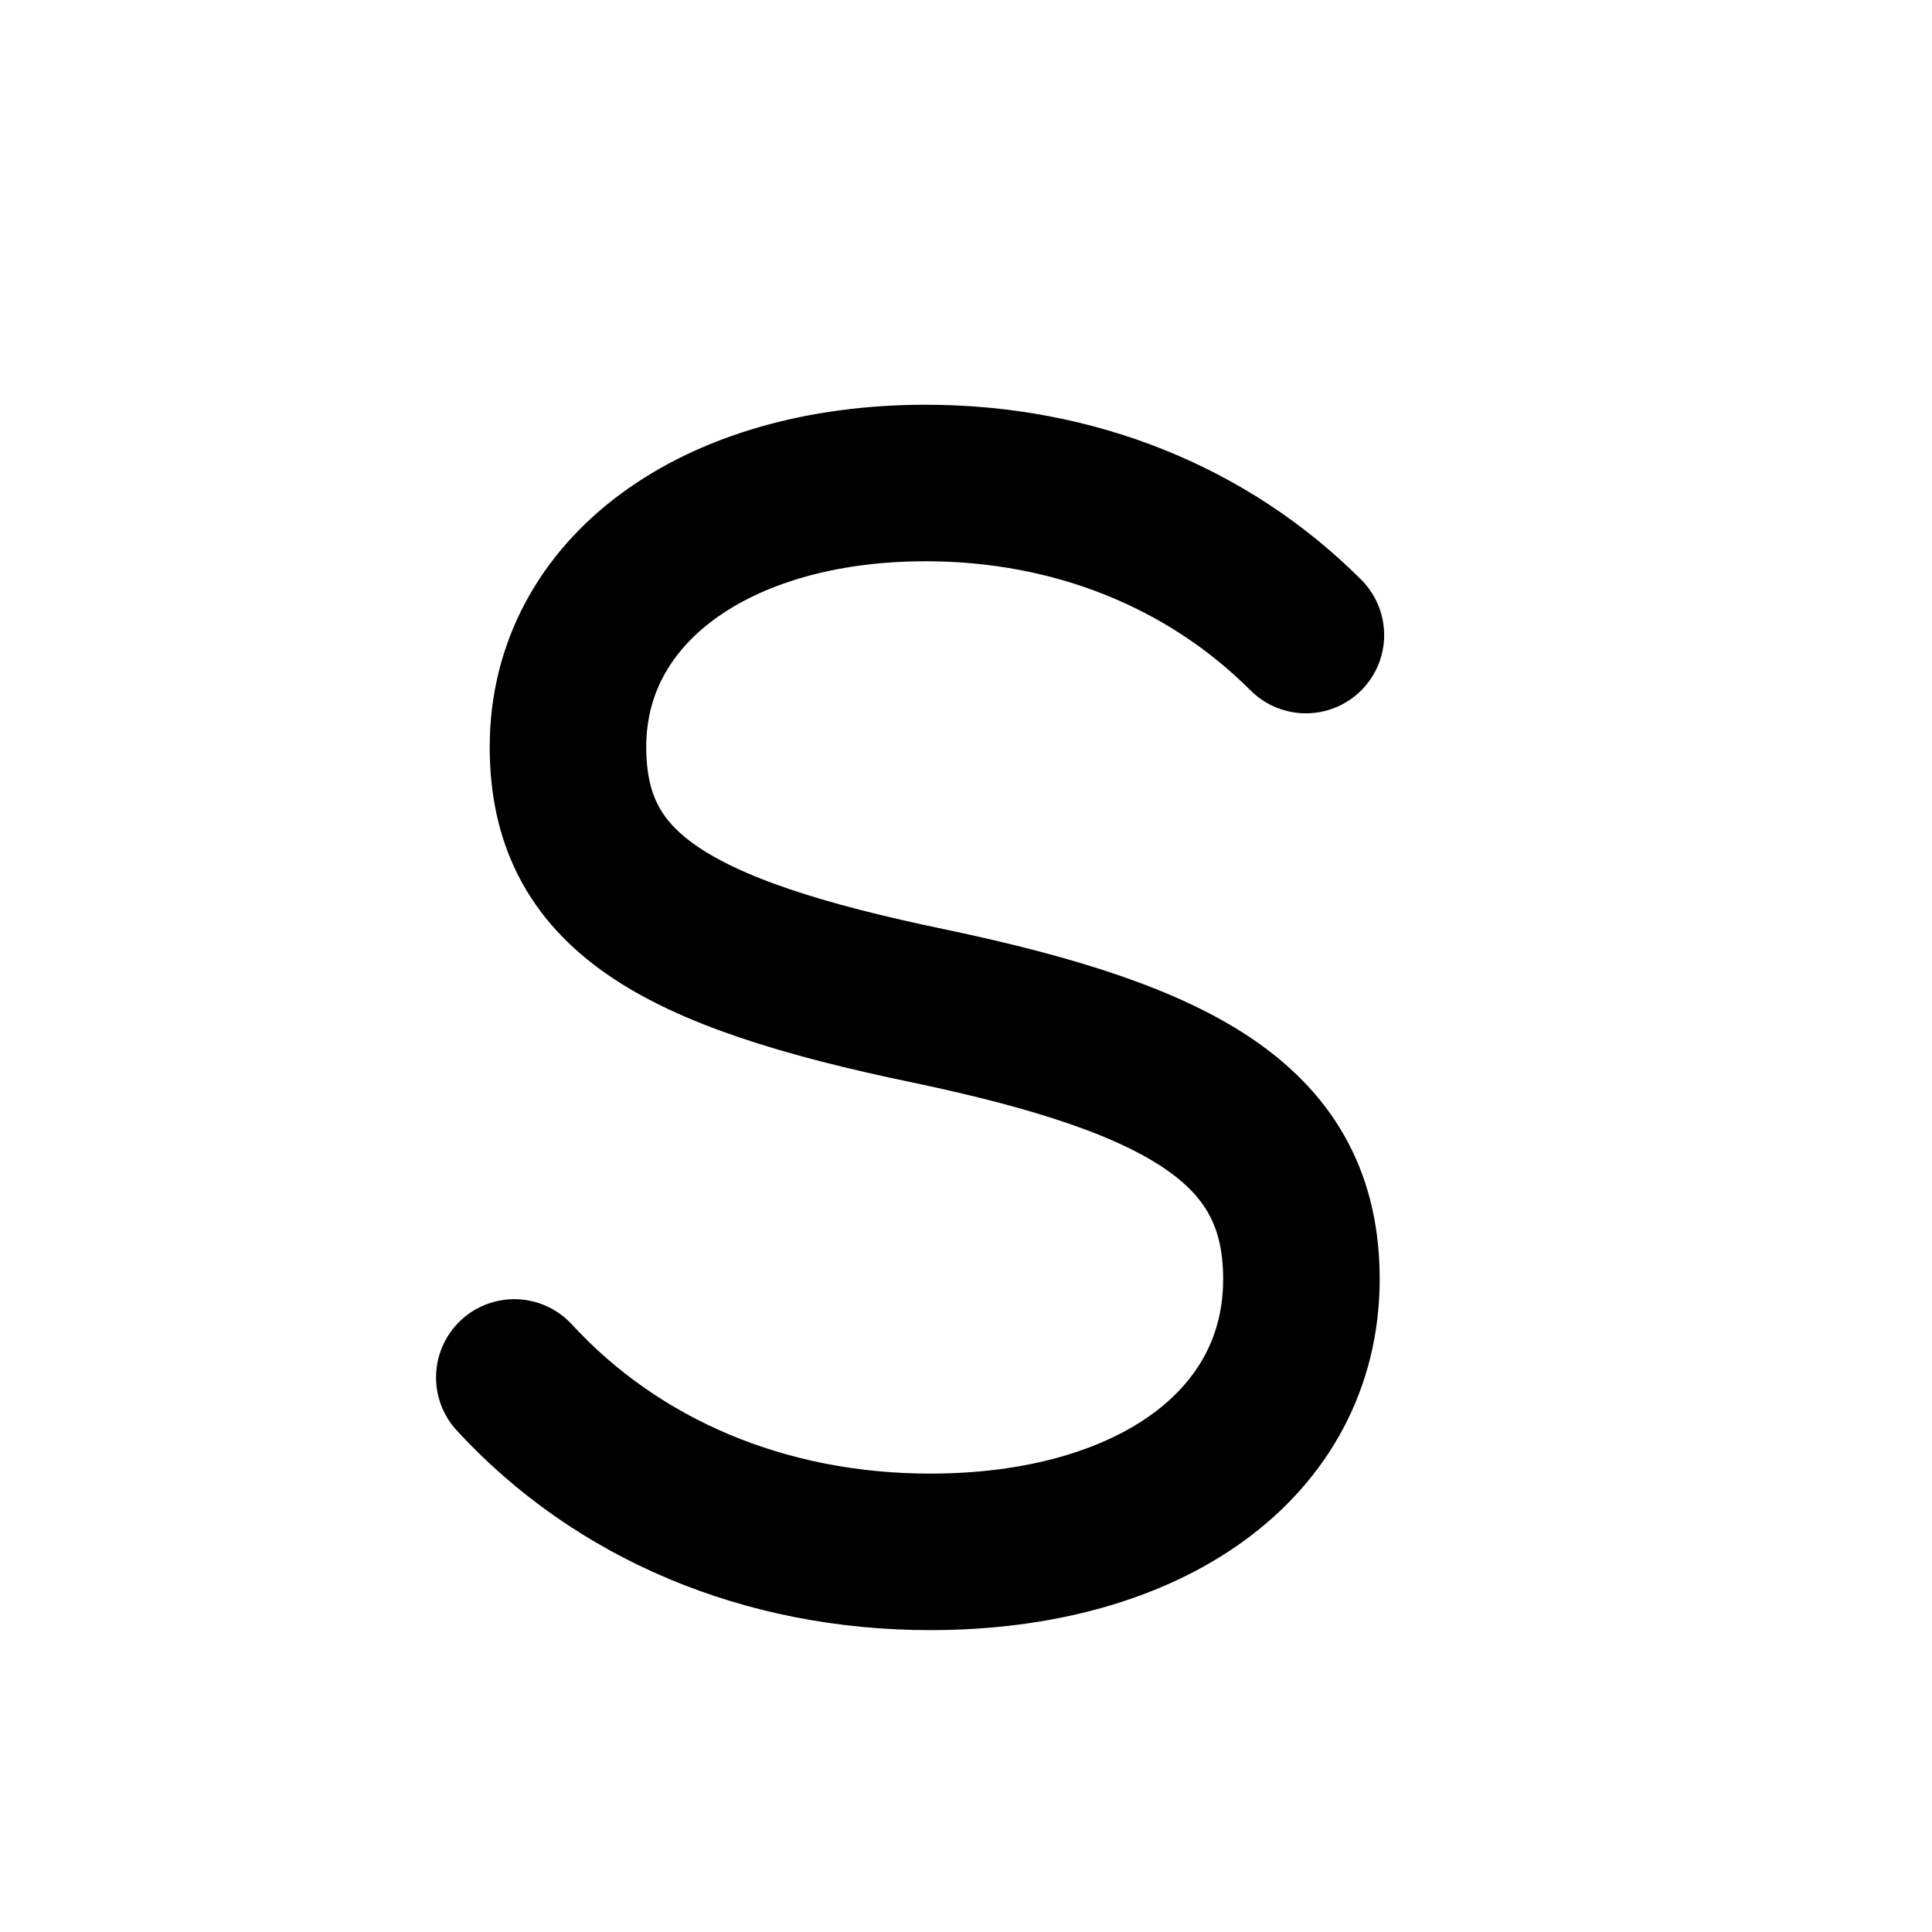
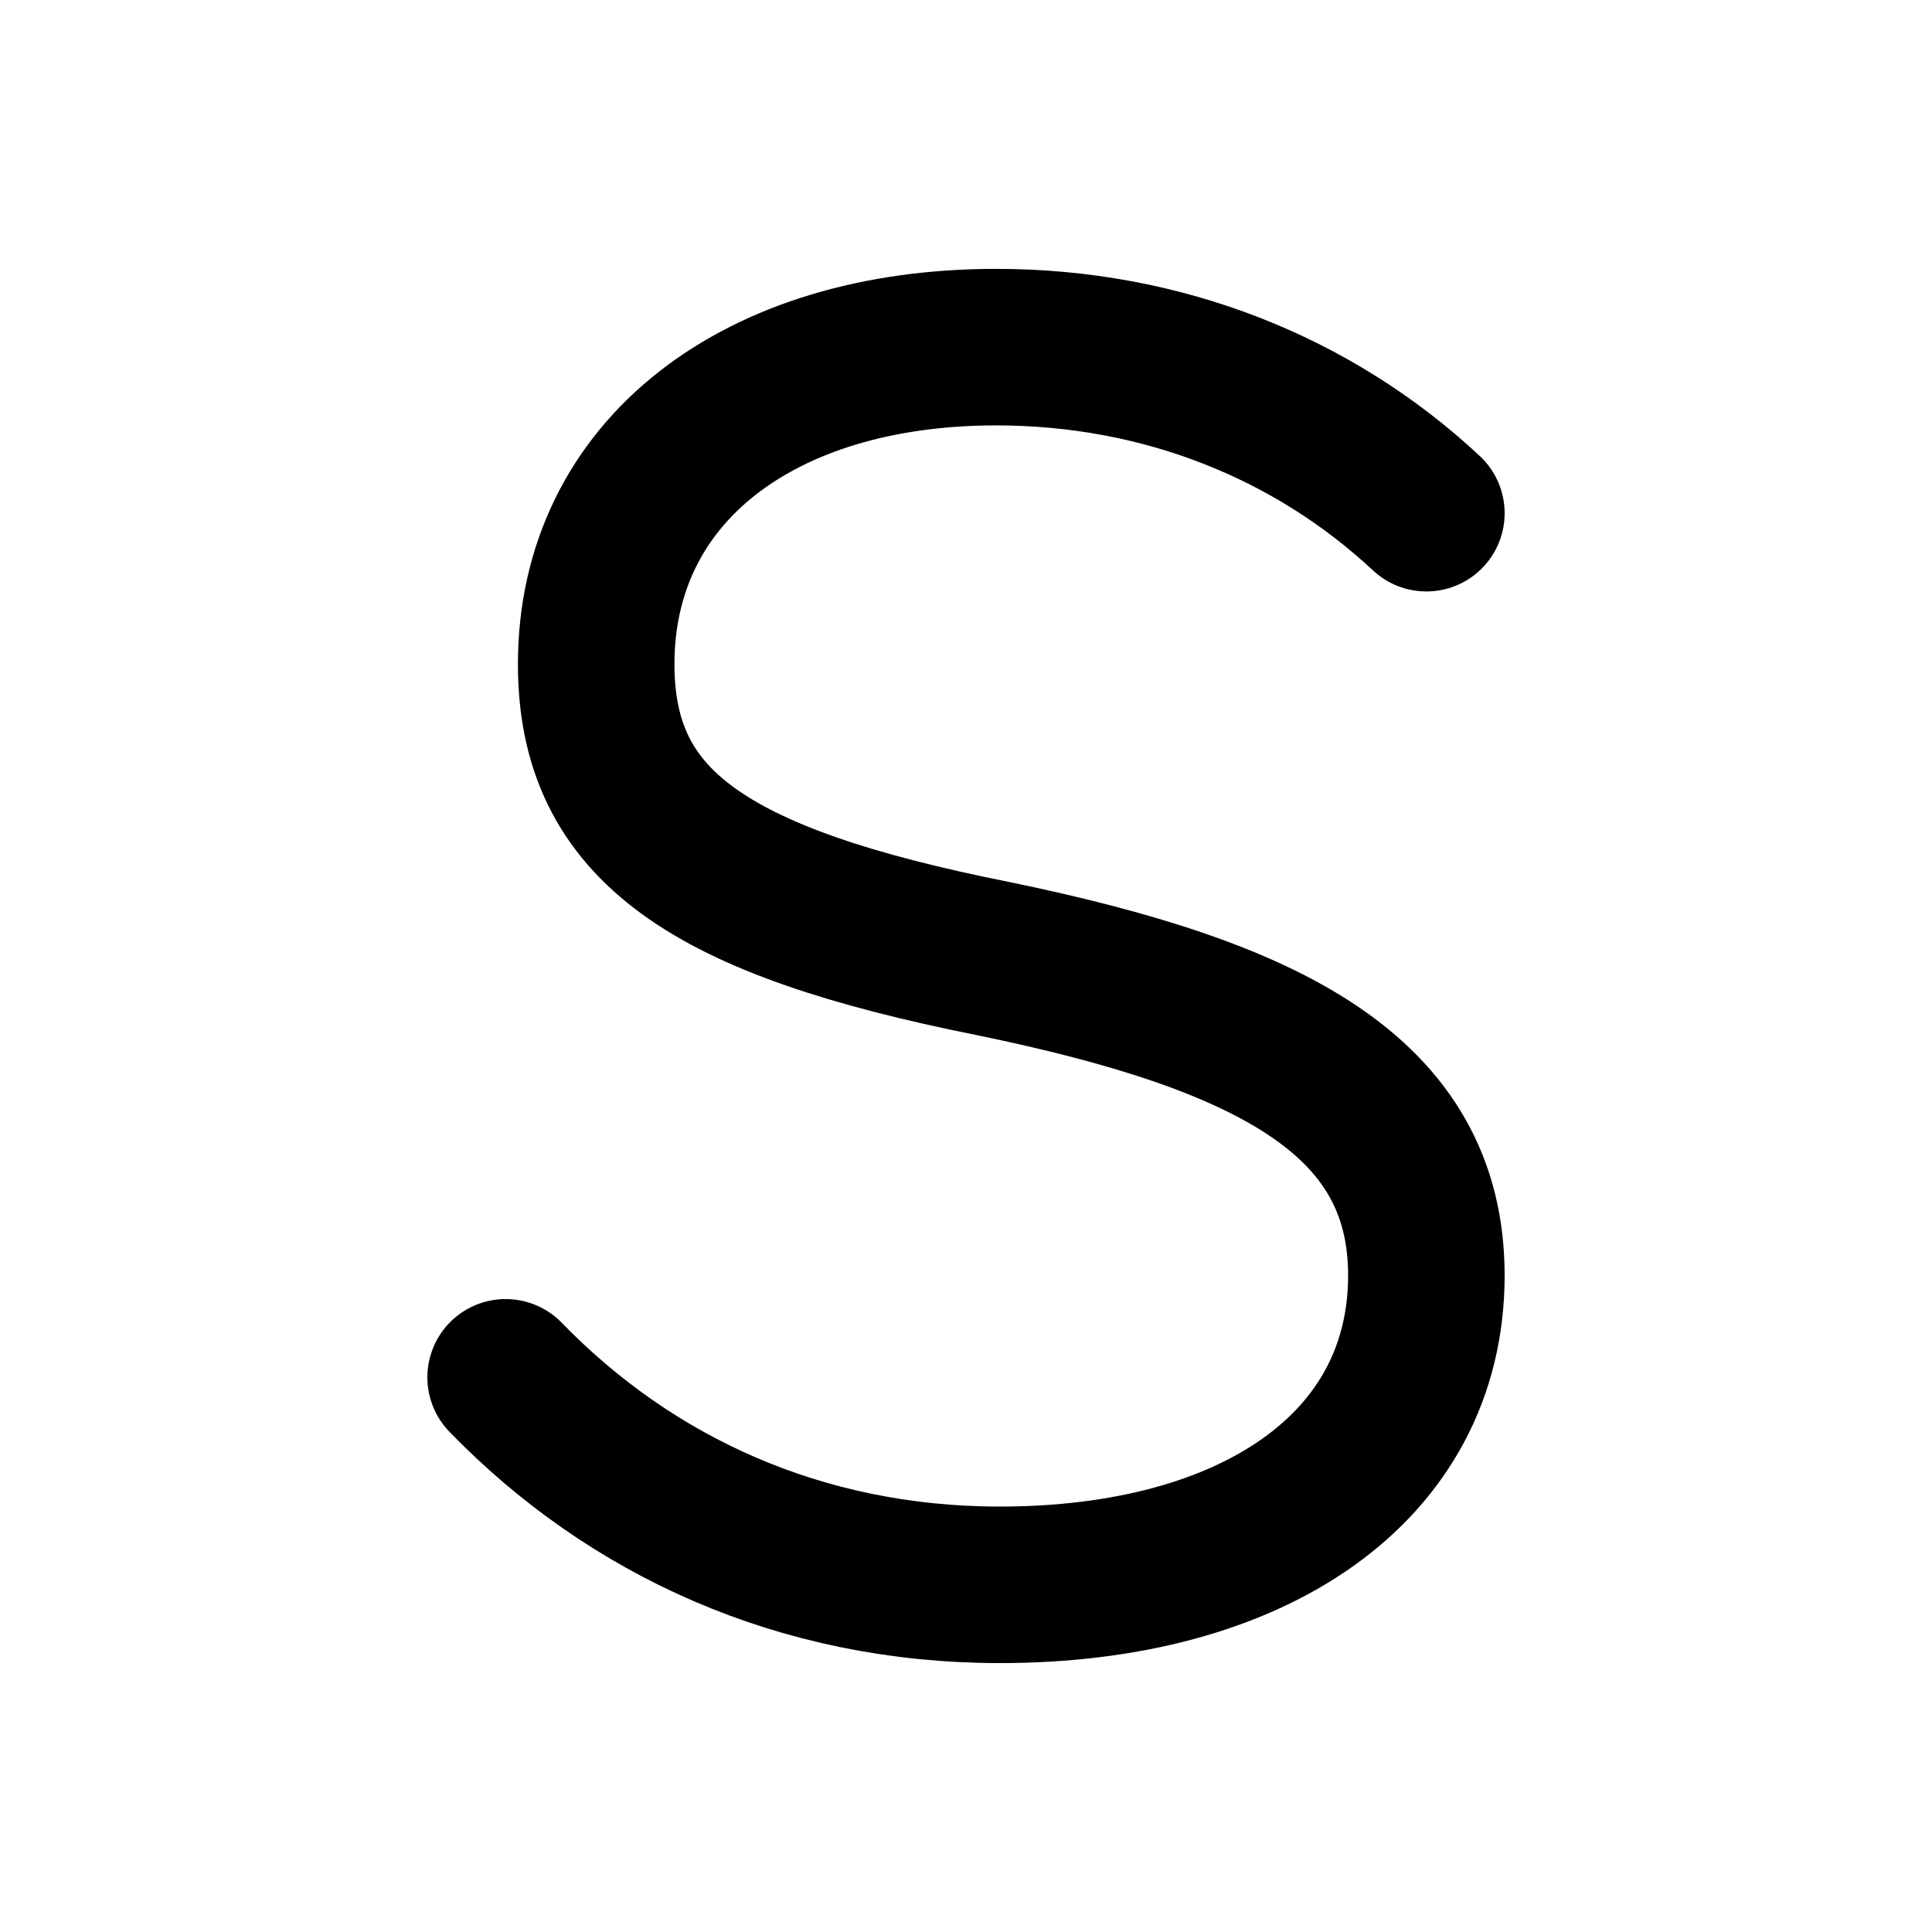
<svg xmlns="http://www.w3.org/2000/svg" width="432" height="432" viewBox="0 0 432 432">
-   <path d="M292 142 C270 120 240 108 207 108 C160 108 127 132 127 167 C127 199 150 213 208 225 C265 237 291 252 291 286 C291 323 257 347 208 347 C171 347 138 333 115 308" fill="none" stroke="#000000" stroke-width="35" stroke-linecap="round" stroke-linejoin="round" />
-   <circle cx="292" cy="142" r="11" fill="#000000" />
-   <circle cx="115" cy="308" r="11" fill="#000000" />
+   <g transform="translate(18.56 -17.72)">
+     <path d="M300.38 132.47 C275.06 108.84 241.31 95.34 204.19 95.34 C151.03 95.34 114.75 123.19 114.75 166.22 C114.75 202.5 140.06 219.38 203.34 232.03 C264.94 244.69 300.38 262.55 300.38 302.91 C300.38 345.94 261.56 372.09 205.03 372.09 C160.31 372.09 122.34 354.38 94.5 325.69" fill="none" stroke="#000000" stroke-width="35" stroke-linecap="round" stroke-linejoin="round" />
+     <circle cx="300.38" cy="132.47" r="11" fill="#000000" />
+     <circle cx="94.5" cy="325.69" r="11" fill="#000000" />
+   </g>
</svg>
